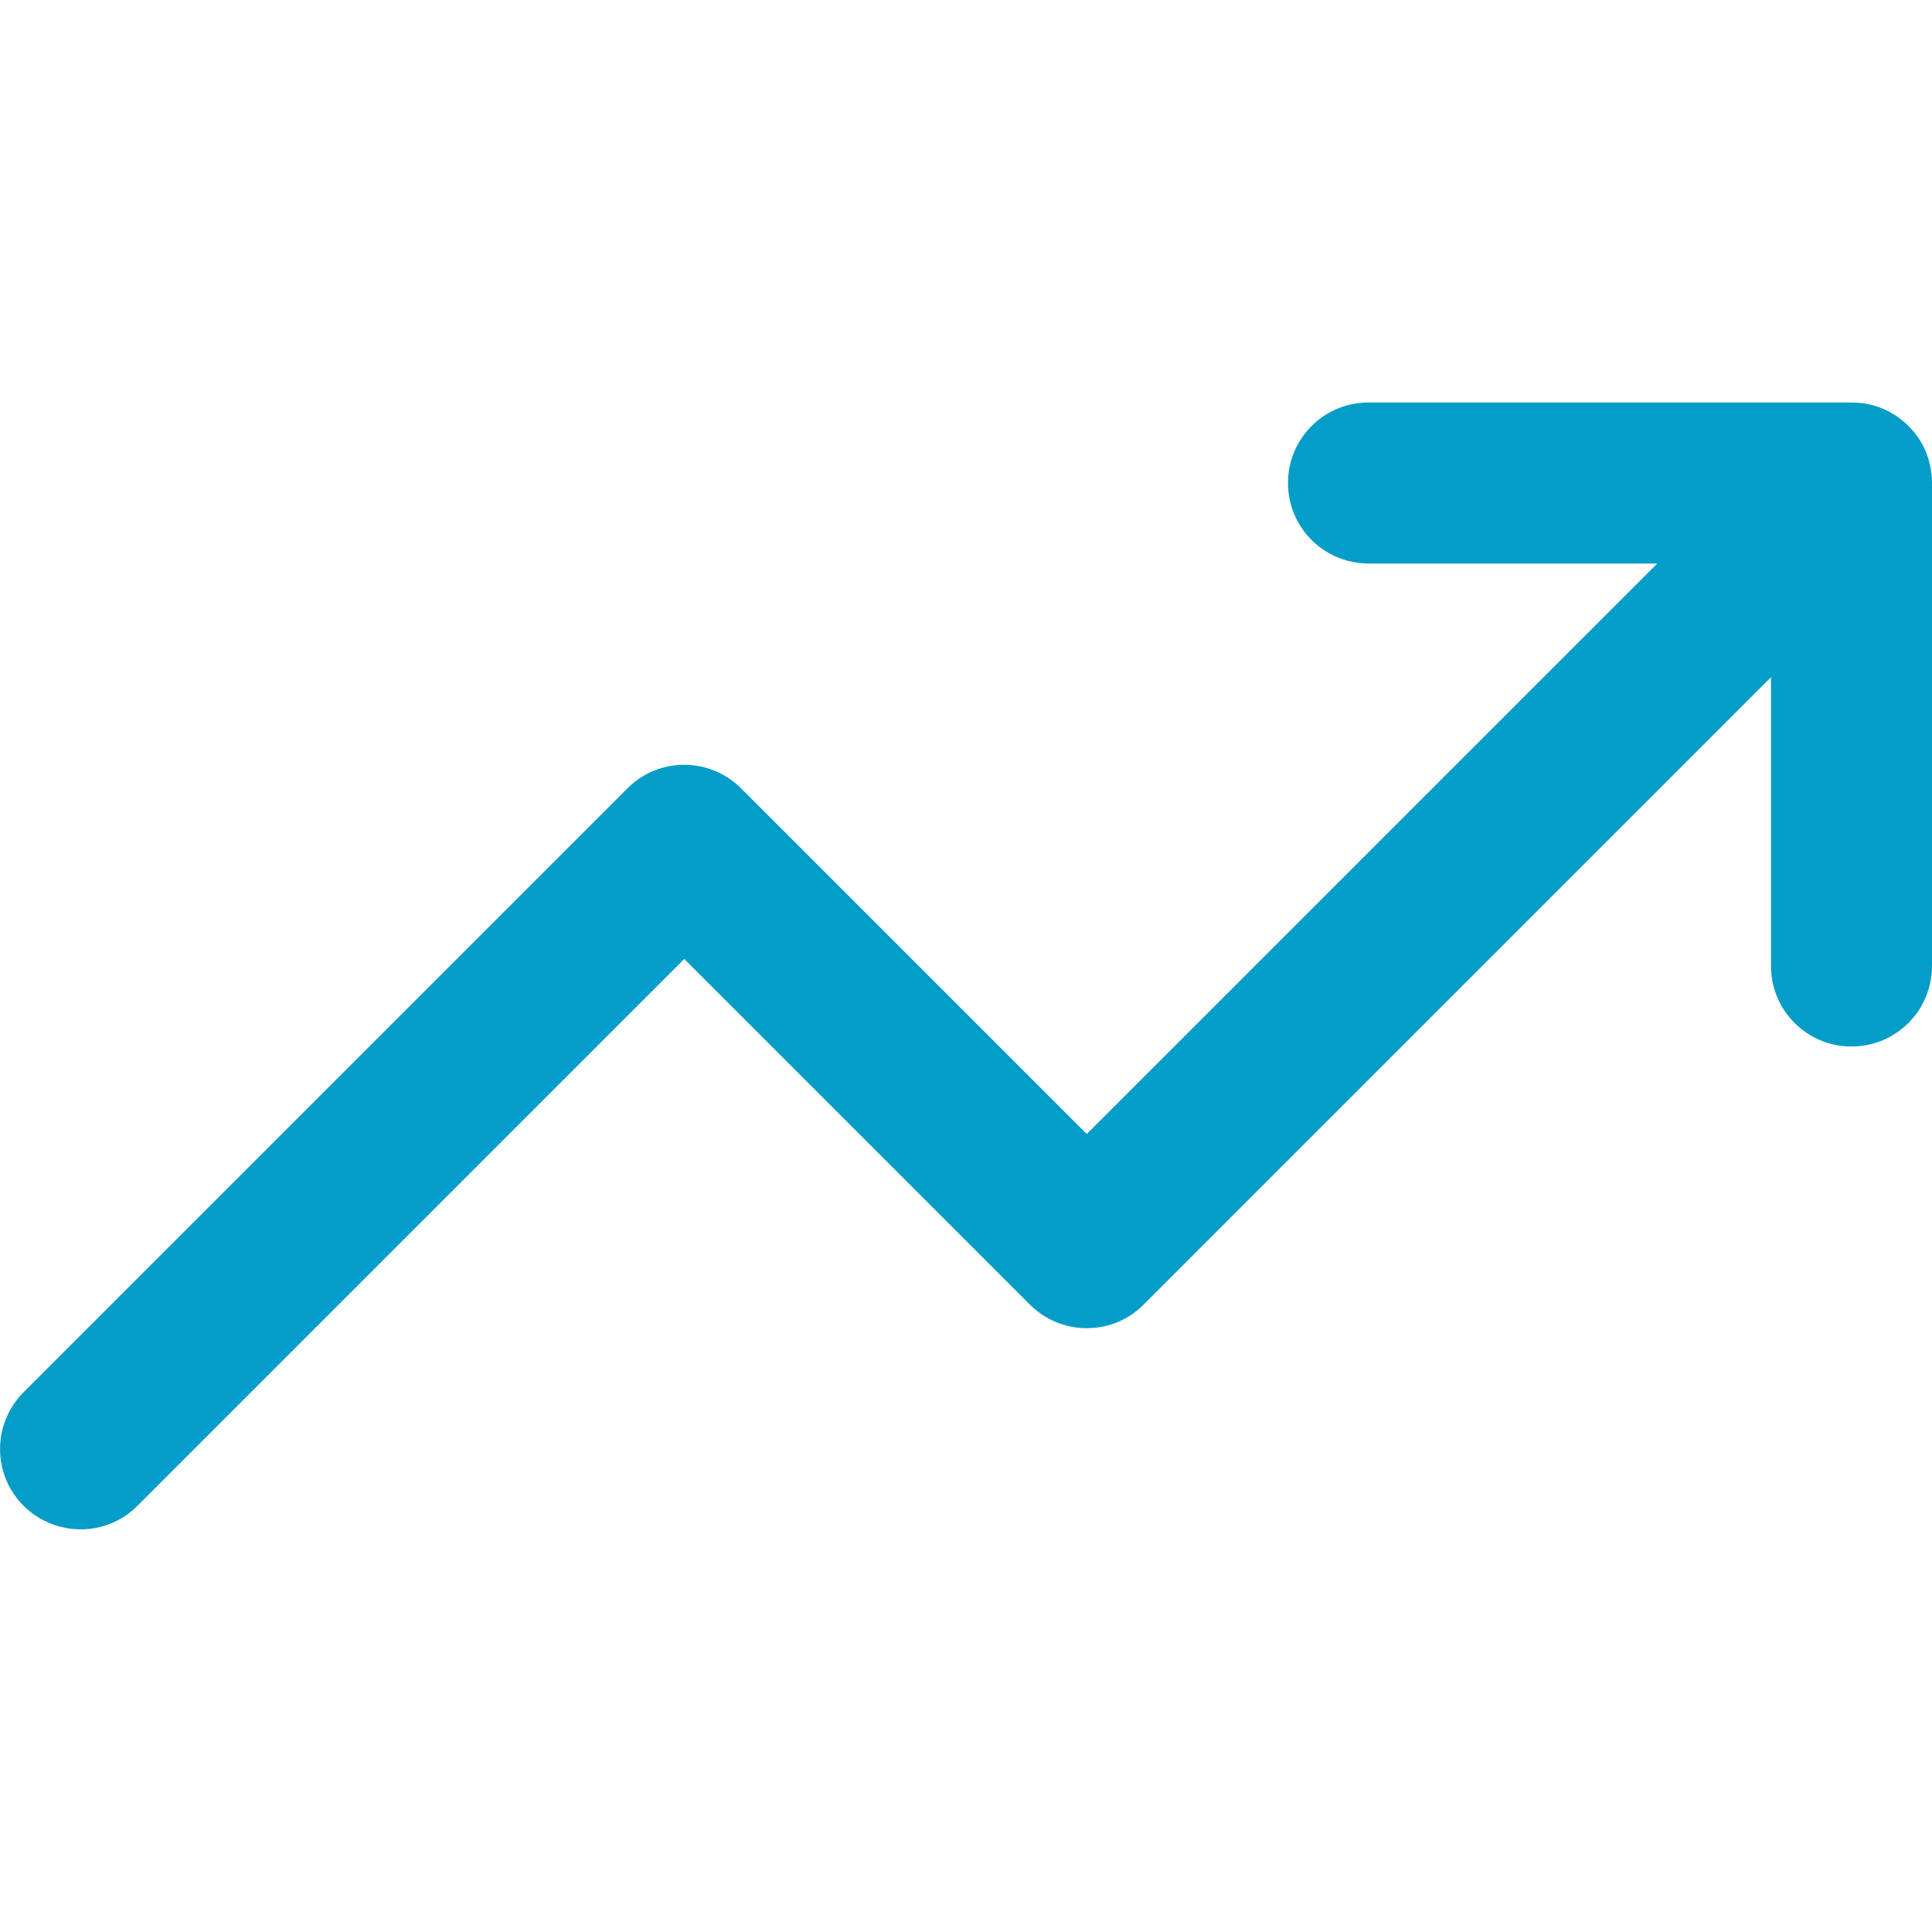
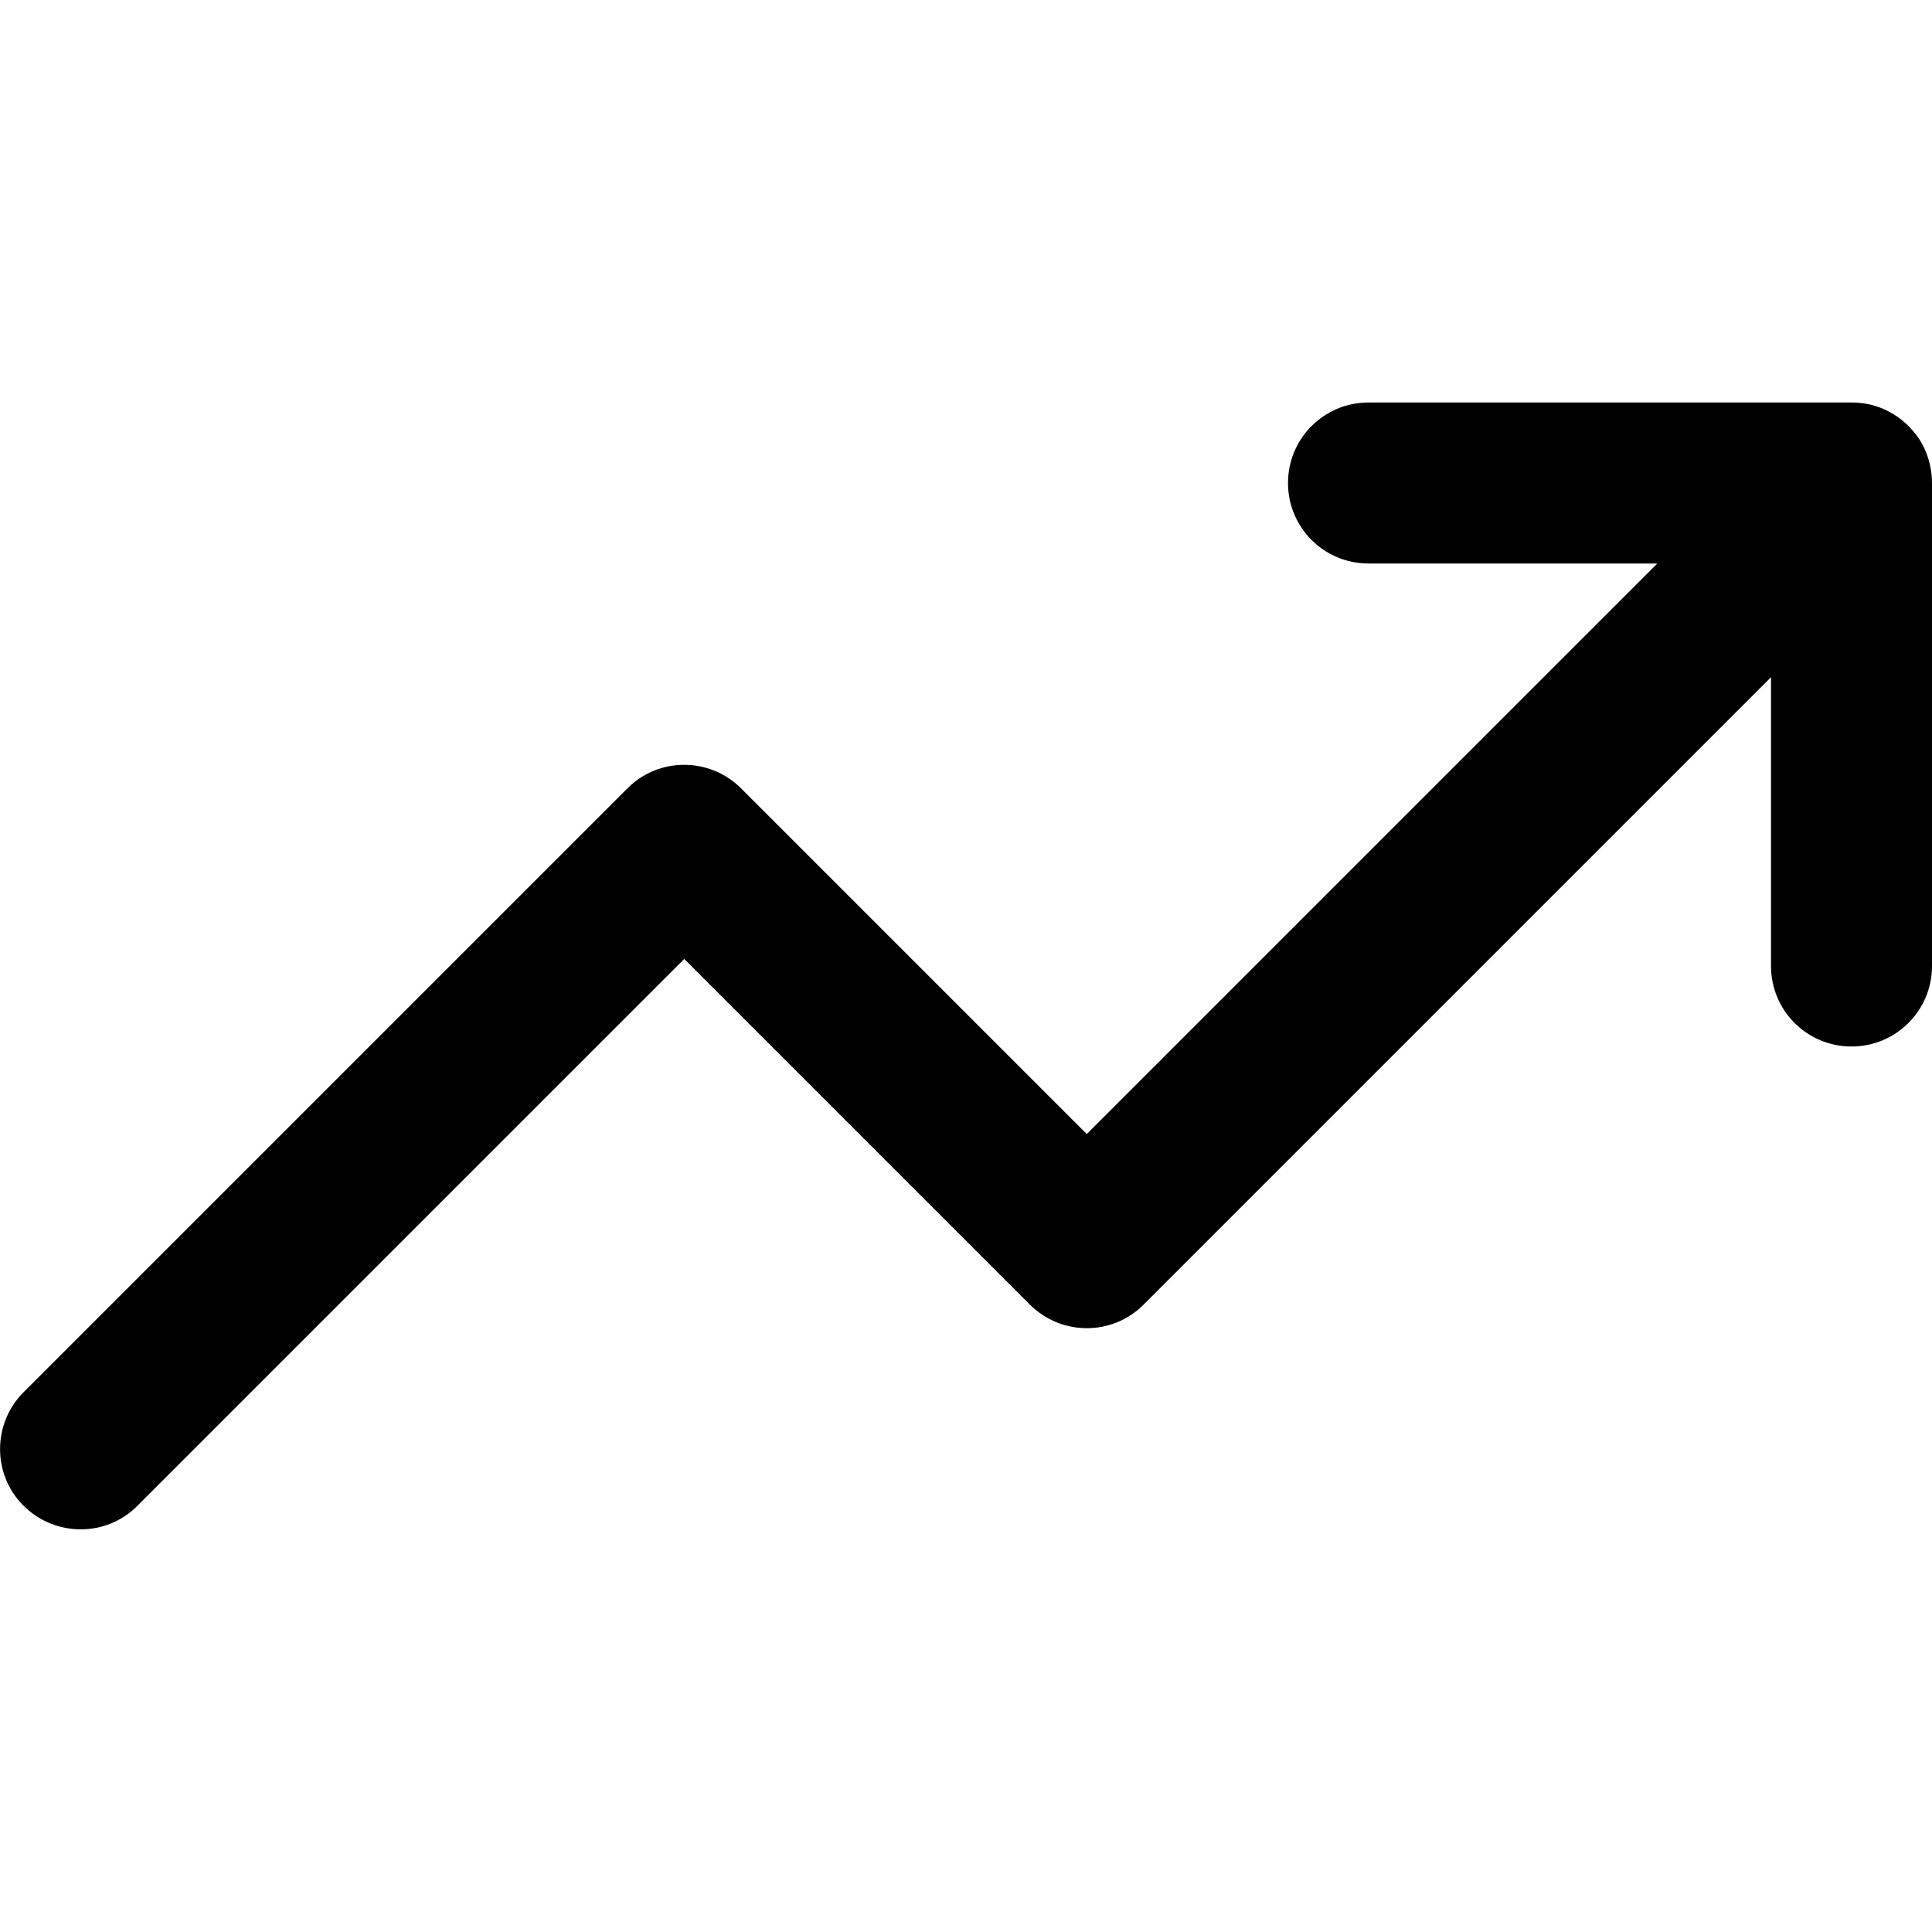
<svg xmlns="http://www.w3.org/2000/svg" version="1.1" id="レイヤー_1" x="0px" y="0px" viewBox="0 0 768 768" style="enable-background:new 0 0 768 768;" xml:space="preserve">
-   <style type="text/css">
- 	.st0{fill:#039DC7;}
- </style>
  <g id="icomoon-ignore">
</g>
  <path class="st0" d="M544,224h114.8L432,450.8L294.6,313.4c-12.5-12.5-32.8-12.5-45.2,0l-240,240c-12.5,12.5-12.5,32.8,0,45.2  s32.8,12.5,45.2,0L272,381.2l137.4,137.4c12.5,12.5,32.8,12.5,45.2,0L704,269.2V384c0,17.7,14.3,32,32,32s32-14.3,32-32V192  c0-4.4-0.9-8.5-2.4-12.3s-3.9-7.3-6.9-10.3c0,0,0,0-0.1-0.1c-2.9-2.9-6.5-5.3-10.3-6.9c-3.8-1.6-7.9-2.4-12.3-2.4H544  c-17.7,0-32,14.3-32,32S526.3,224,544,224L544,224z" />
</svg>
